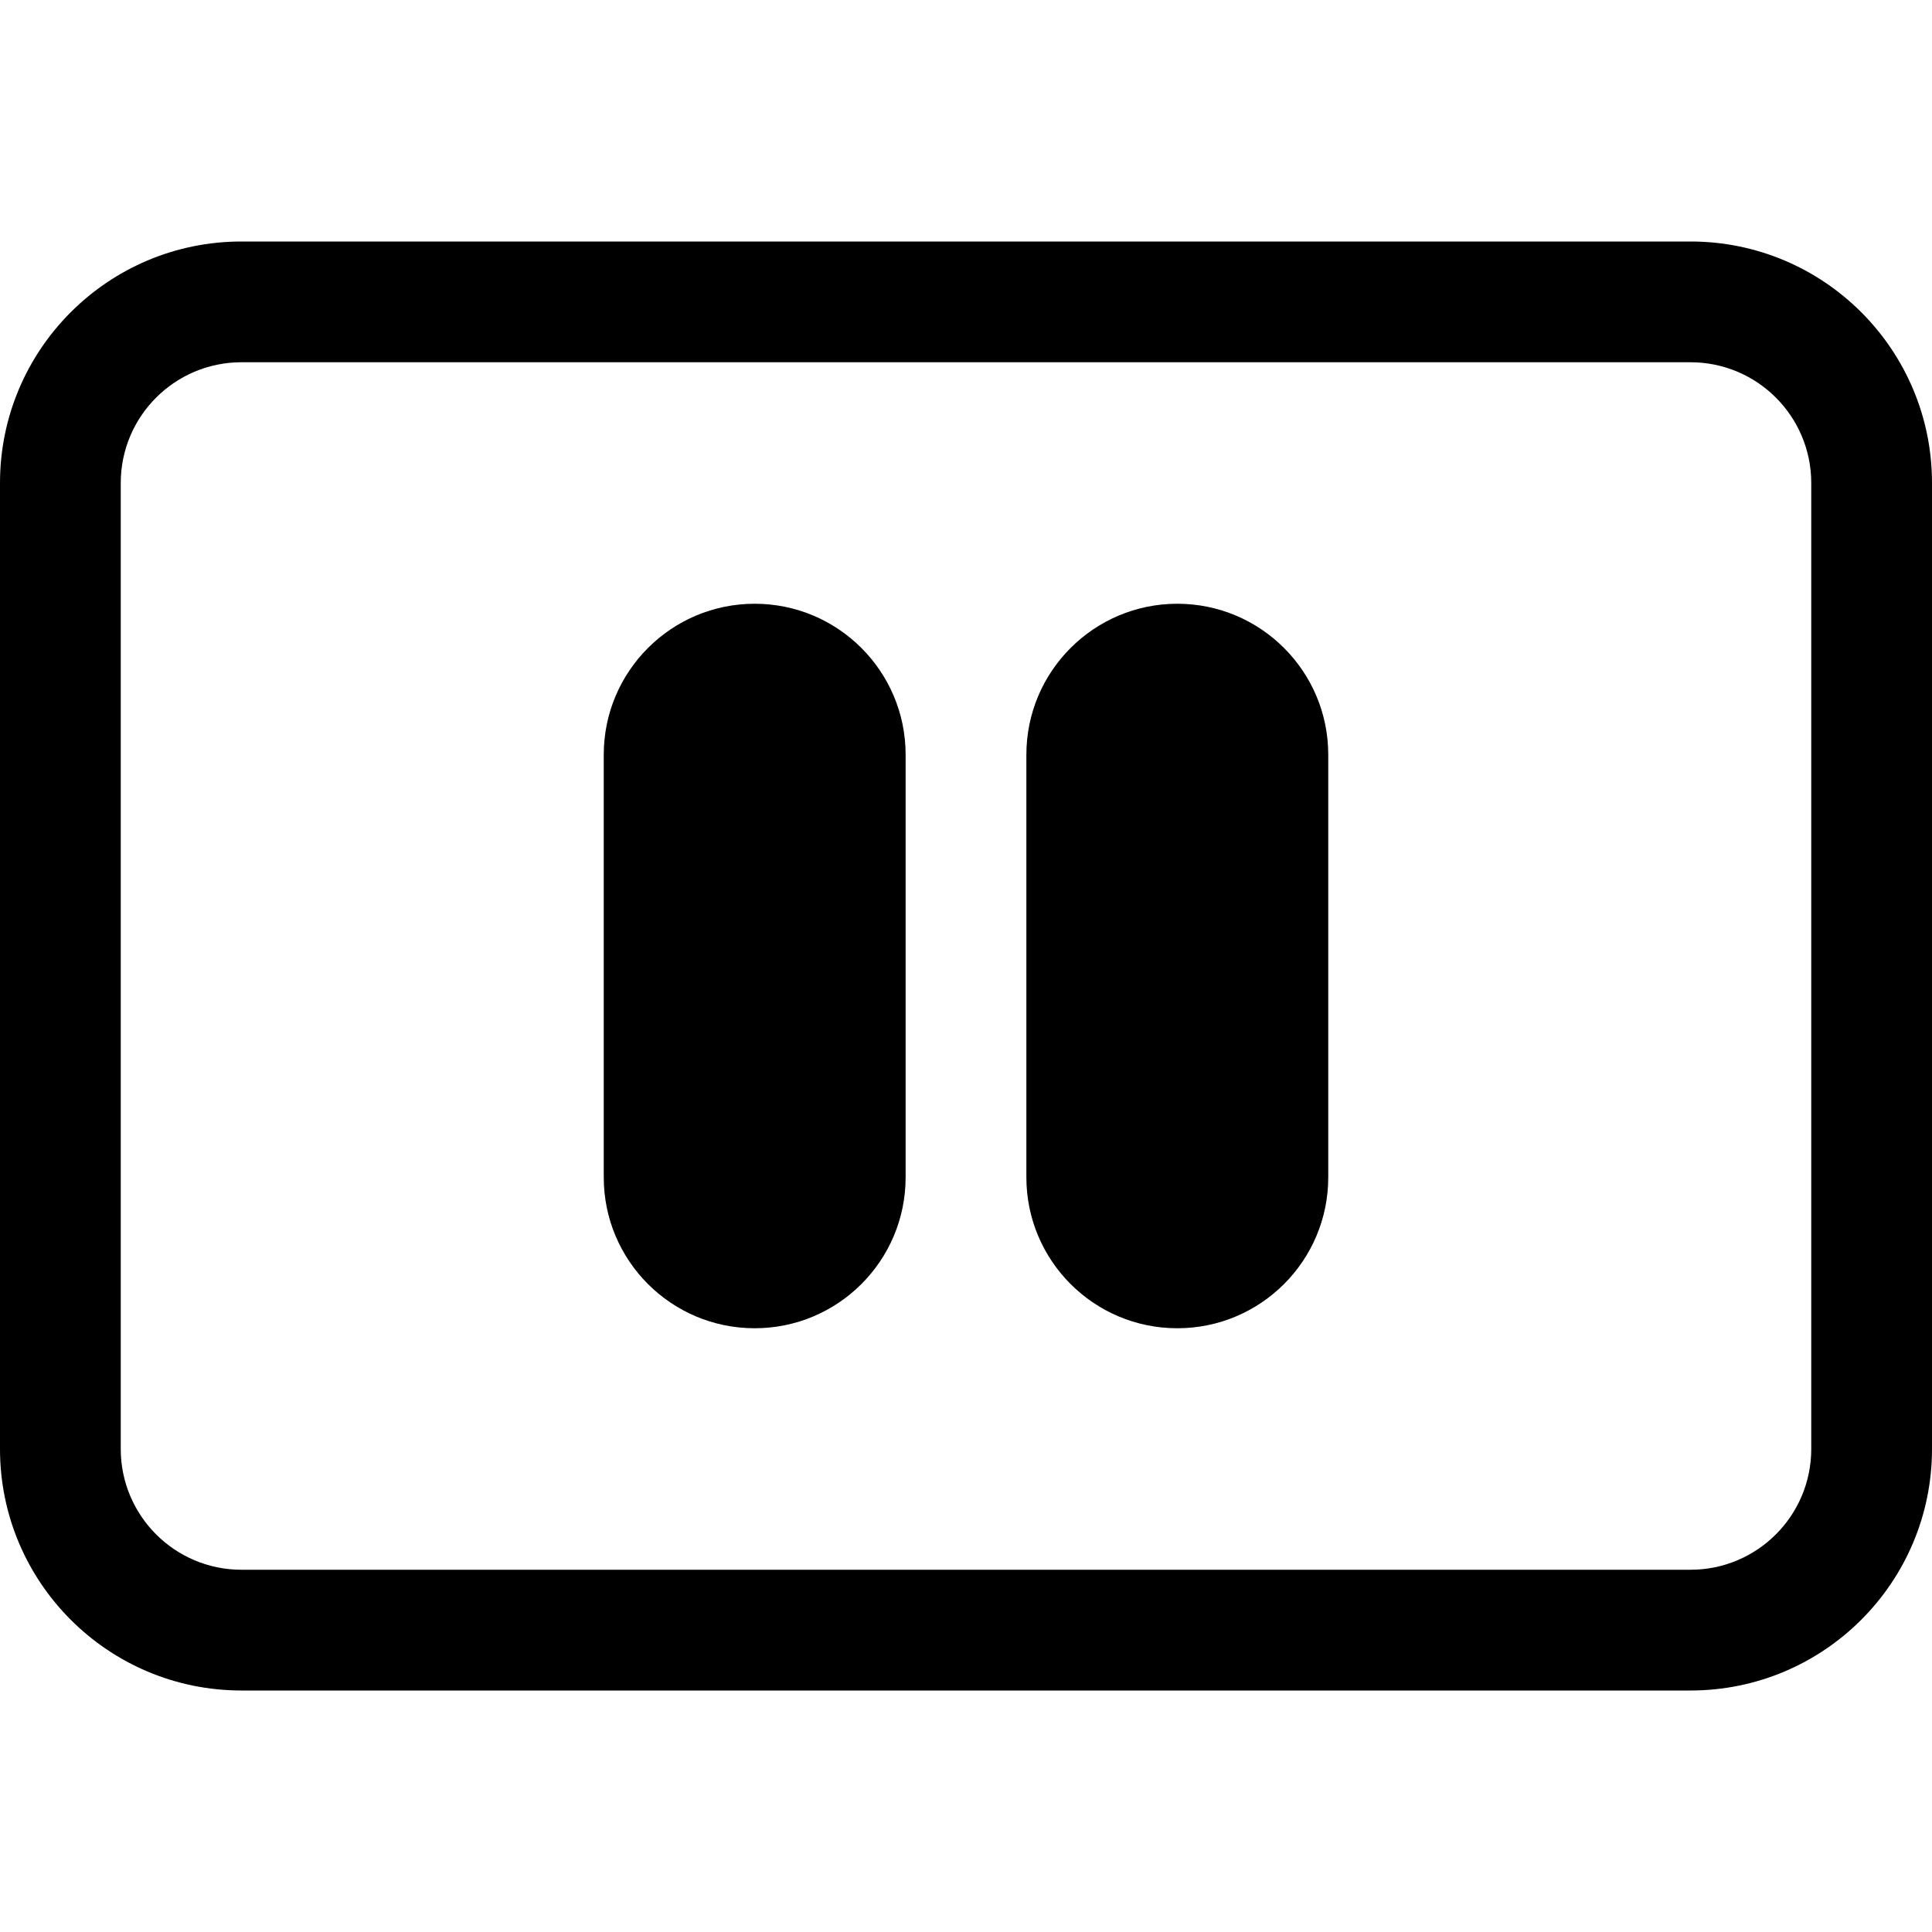
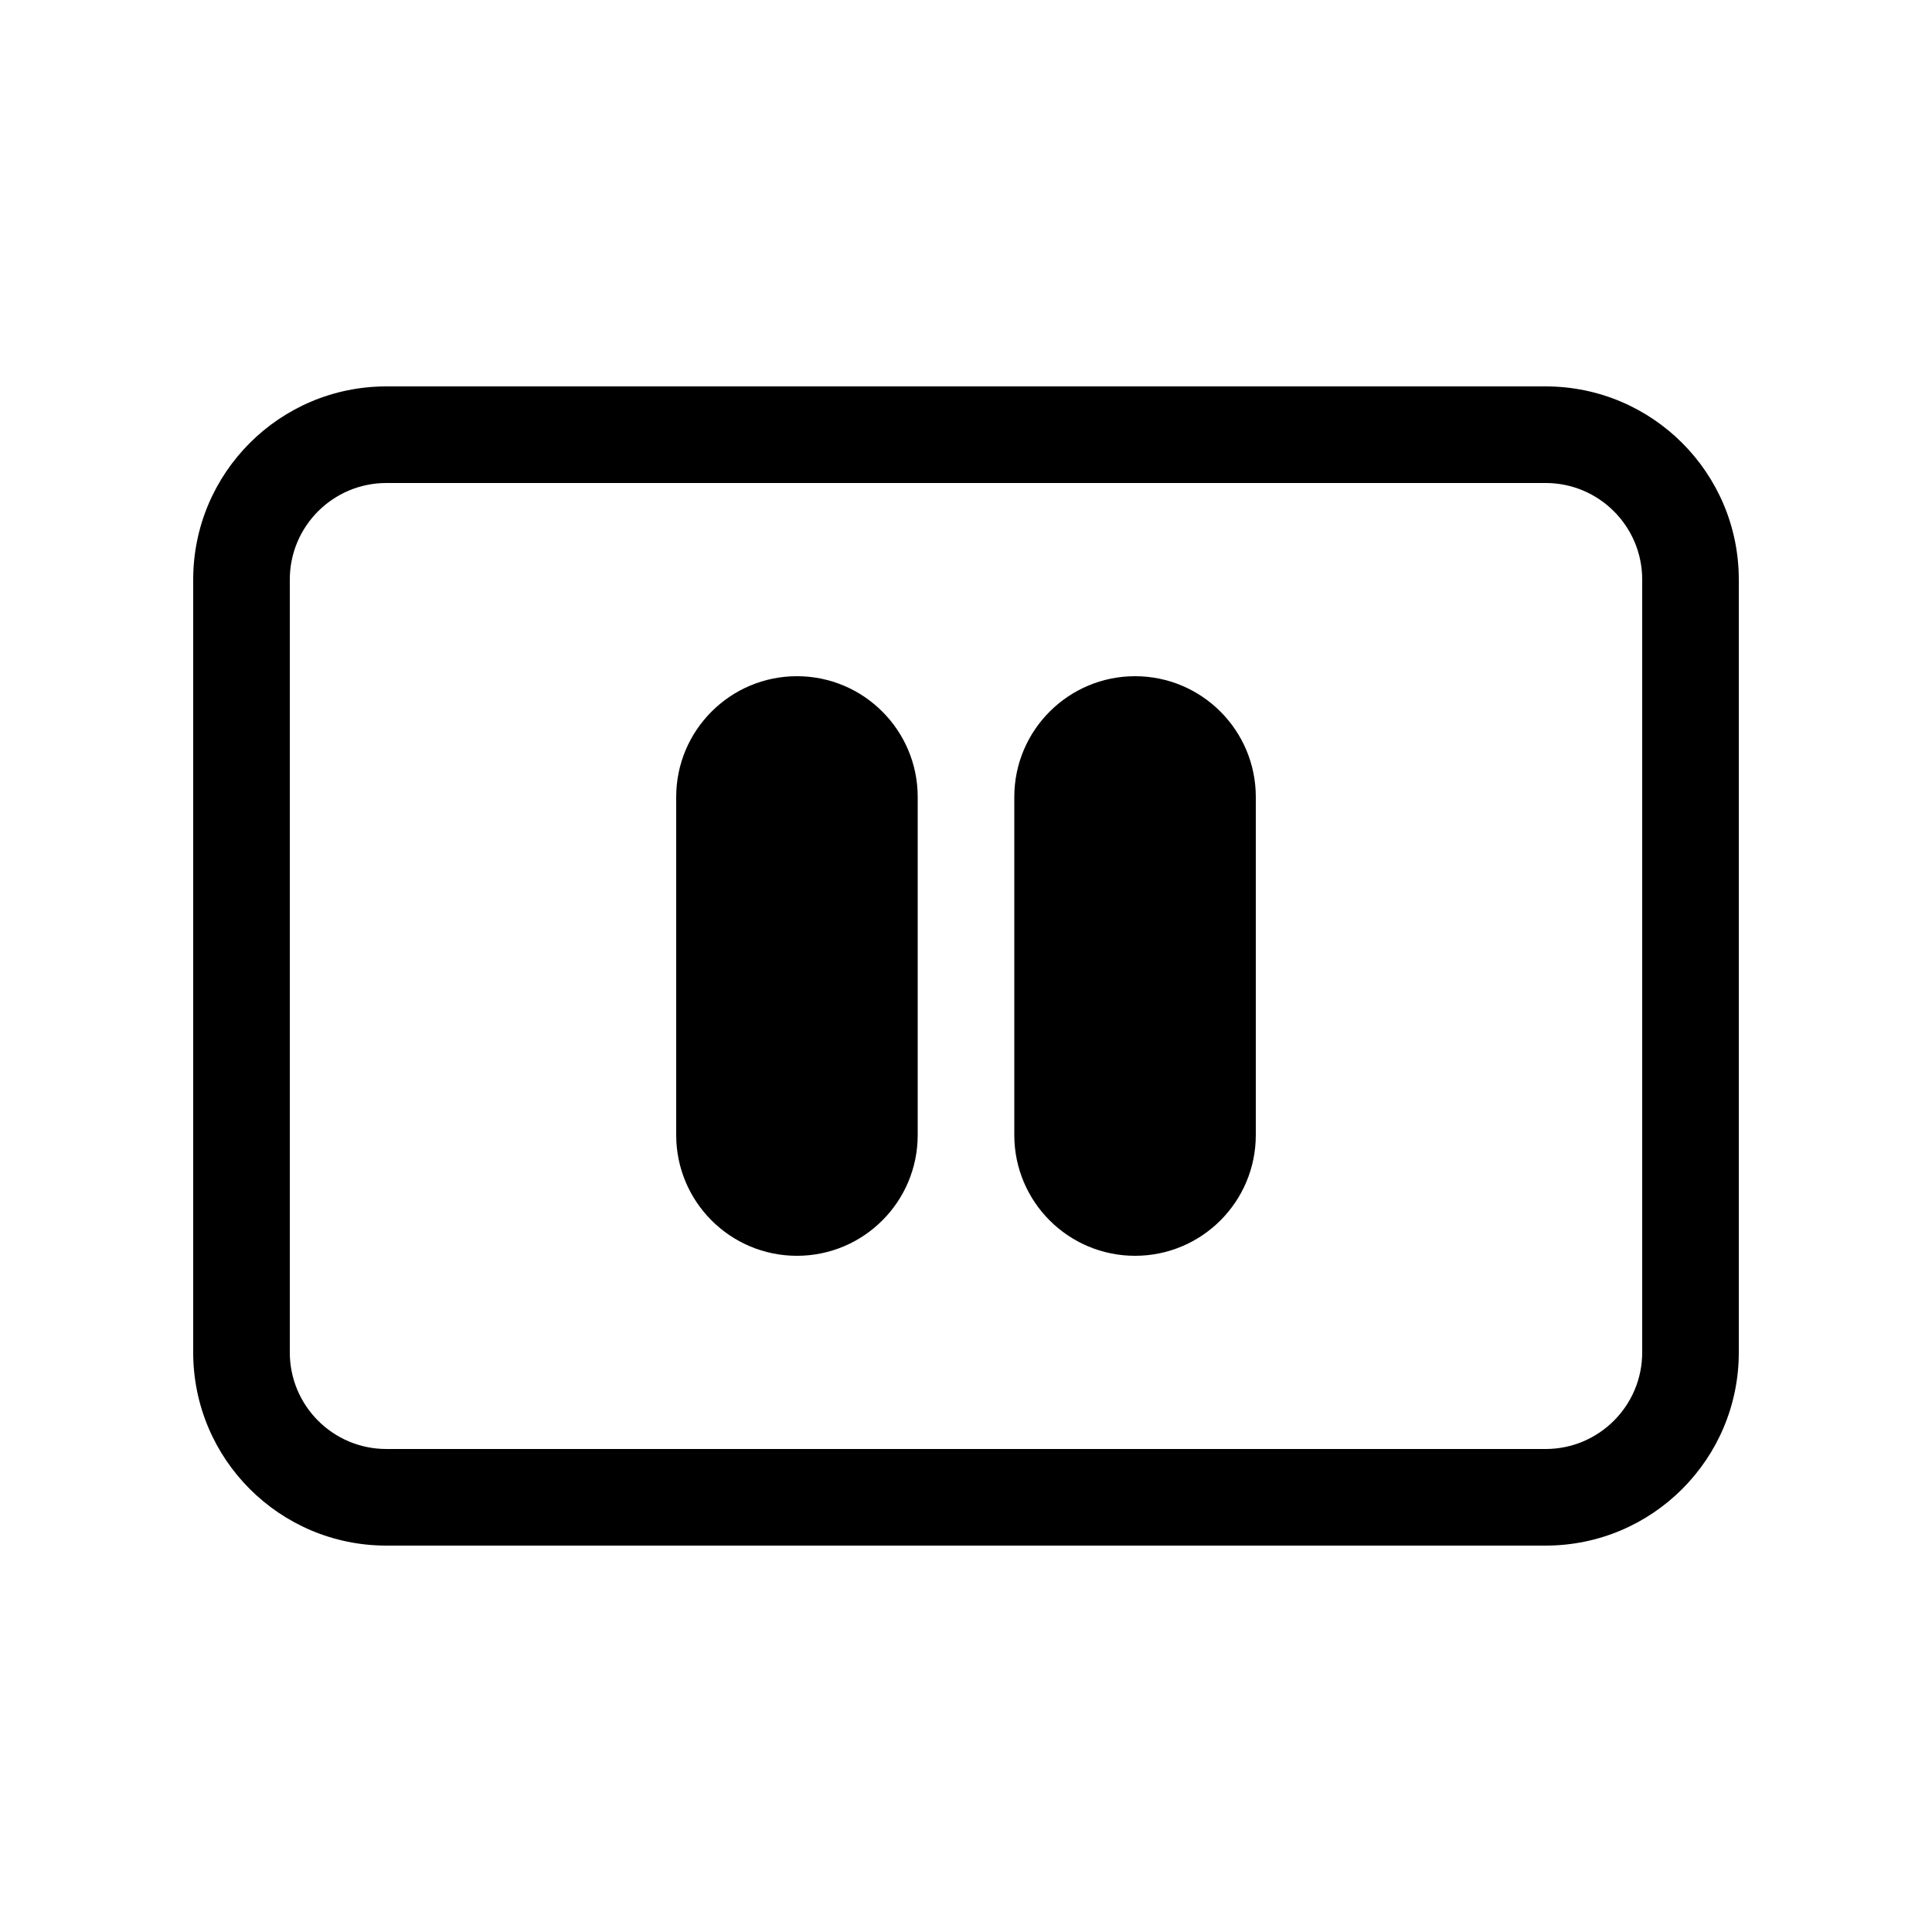
- <svg xmlns="http://www.w3.org/2000/svg" width="16" height="16" fill="currentColor" class="bi bi-pause-btn" viewBox="0 0 16 16">
+ <svg xmlns="http://www.w3.org/2000/svg" width="16" height="16" fill="currentColor" class="bi bi-pause-btn" viewBox="-2 -2 20 20">
  <path d="M6.25 5C5.56 5 5 5.56 5 6.25v3.5a1.25 1.25 0 1 0 2.5 0v-3.5C7.5 5.56 6.94 5 6.25 5zm3.5 0c-.69 0-1.25.56-1.25 1.25v3.5a1.25 1.25 0 1 0 2.5 0v-3.5C11 5.56 10.44 5 9.75 5z" />
  <path d="M0 4a2 2 0 0 1 2-2h12a2 2 0 0 1 2 2v8a2 2 0 0 1-2 2H2a2 2 0 0 1-2-2V4zm15 0a1 1 0 0 0-1-1H2a1 1 0 0 0-1 1v8a1 1 0 0 0 1 1h12a1 1 0 0 0 1-1V4z" />
</svg>
